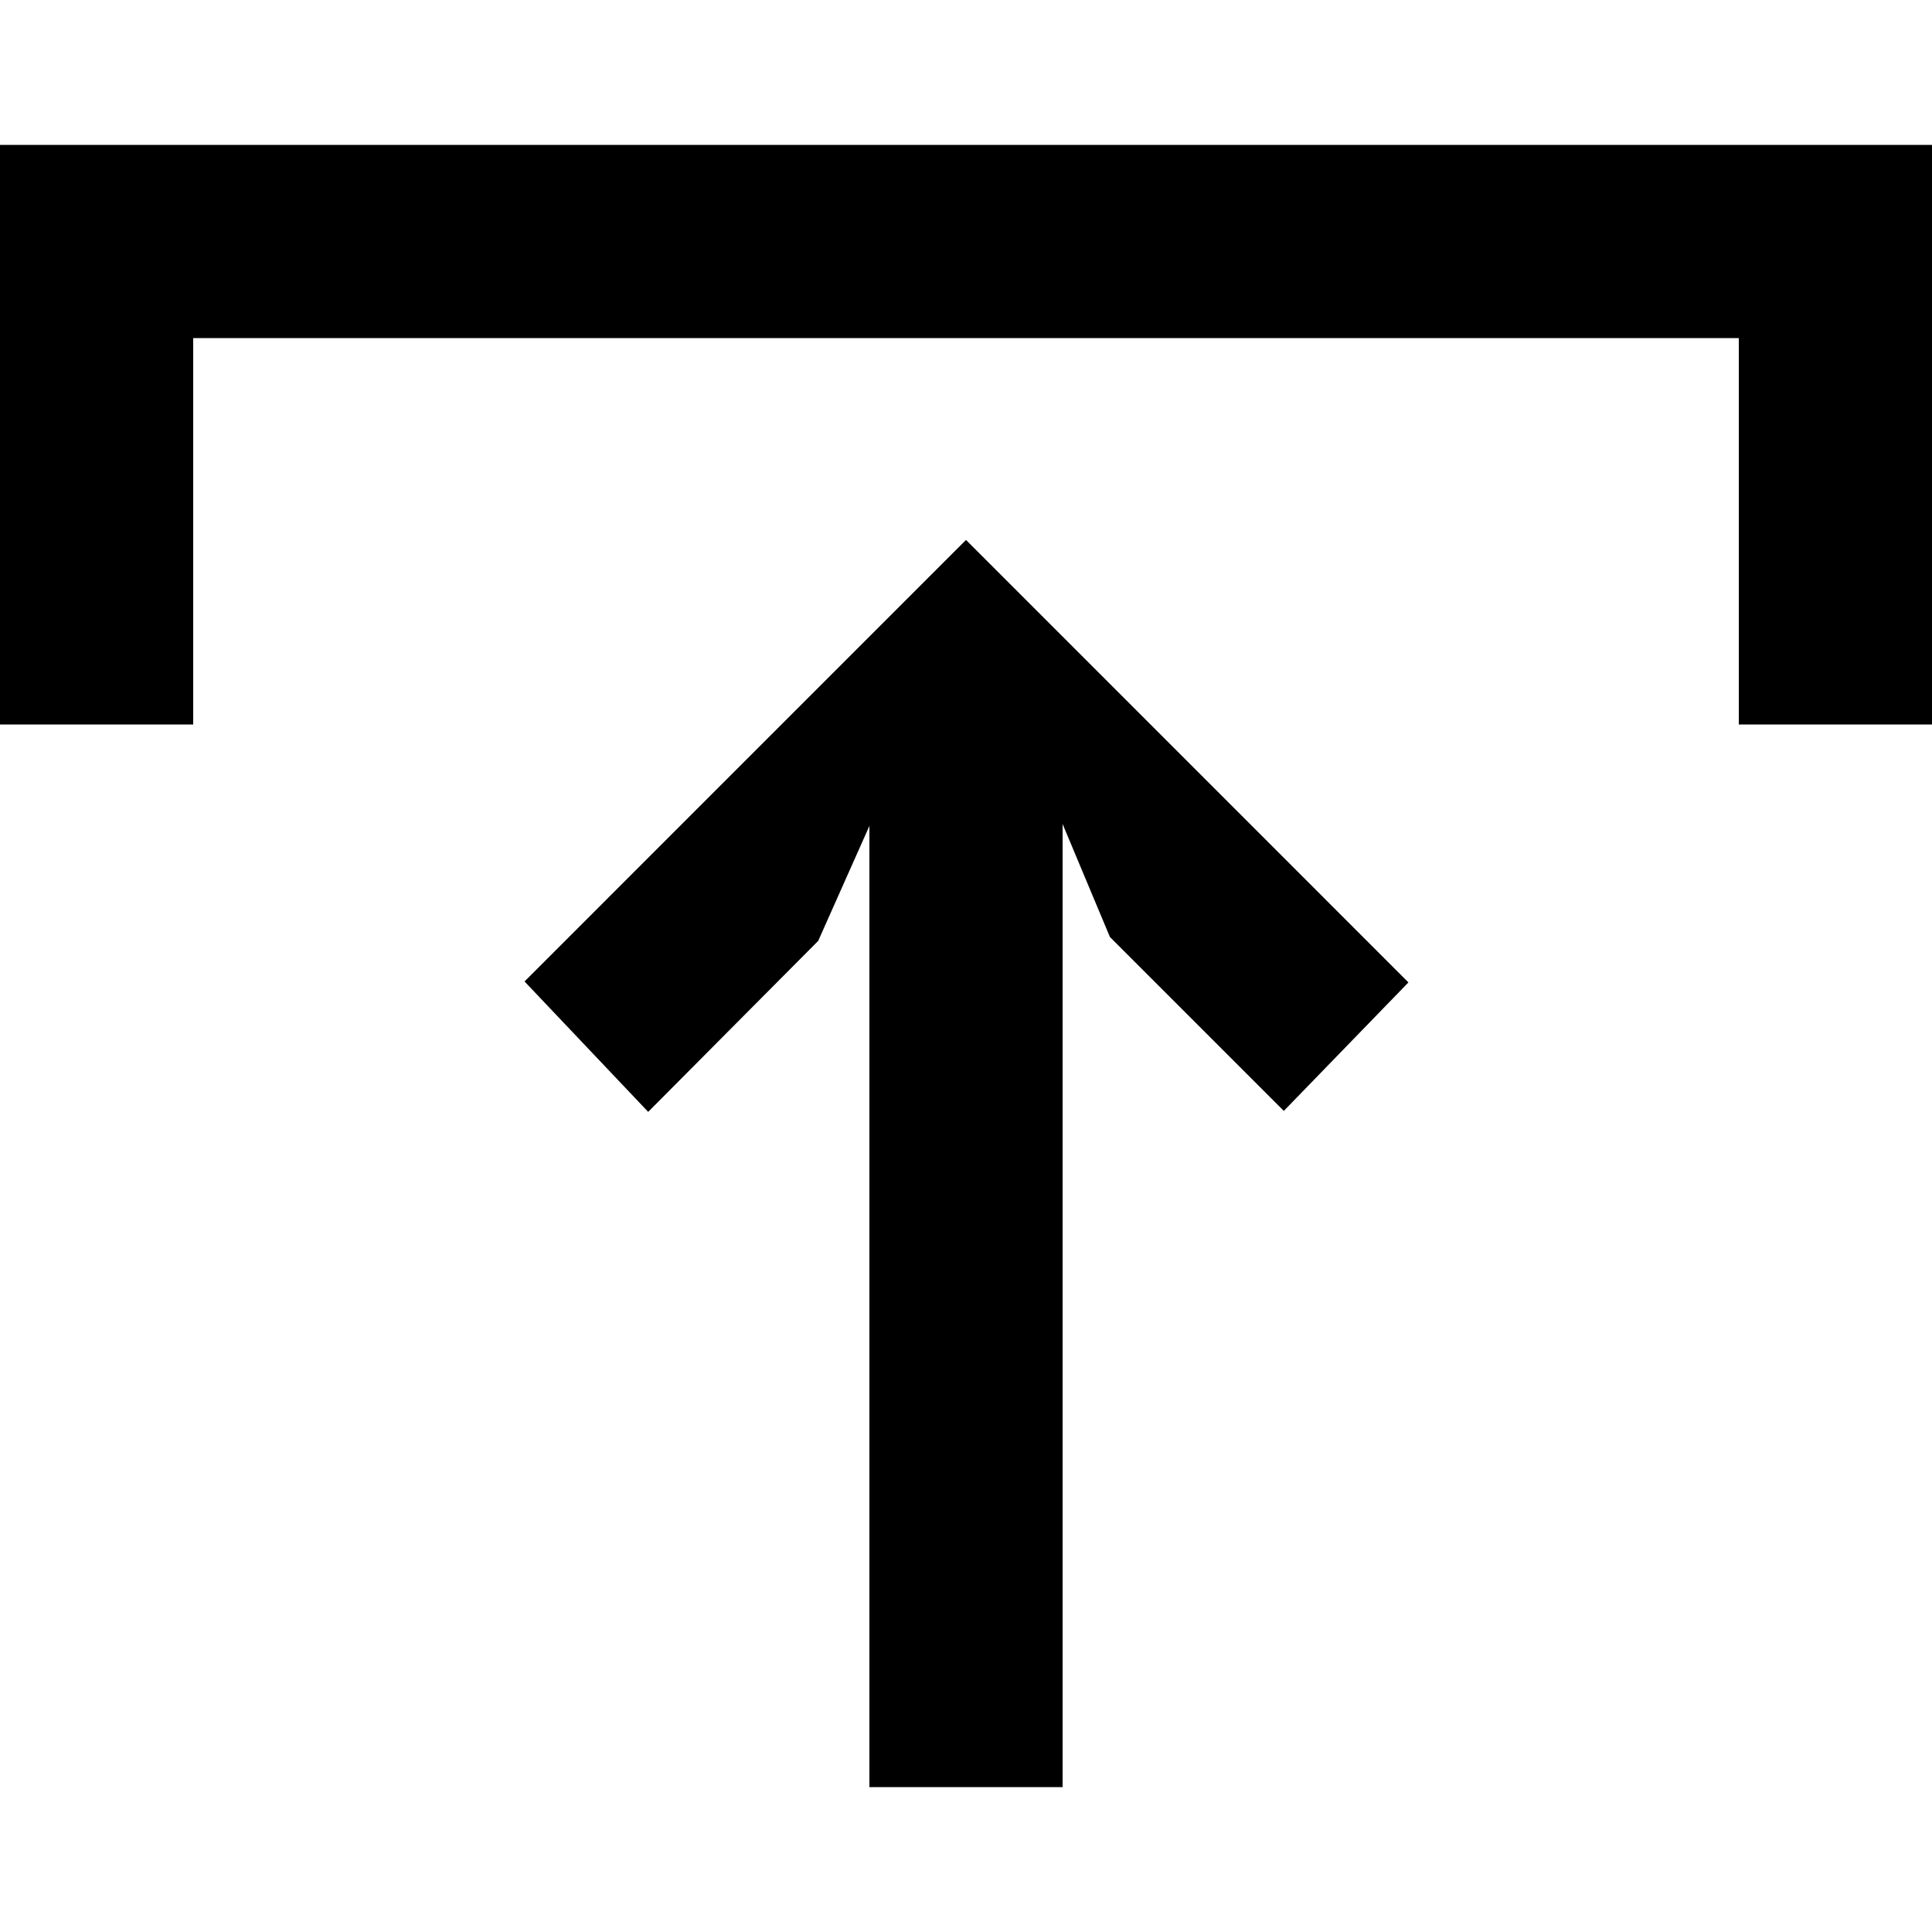
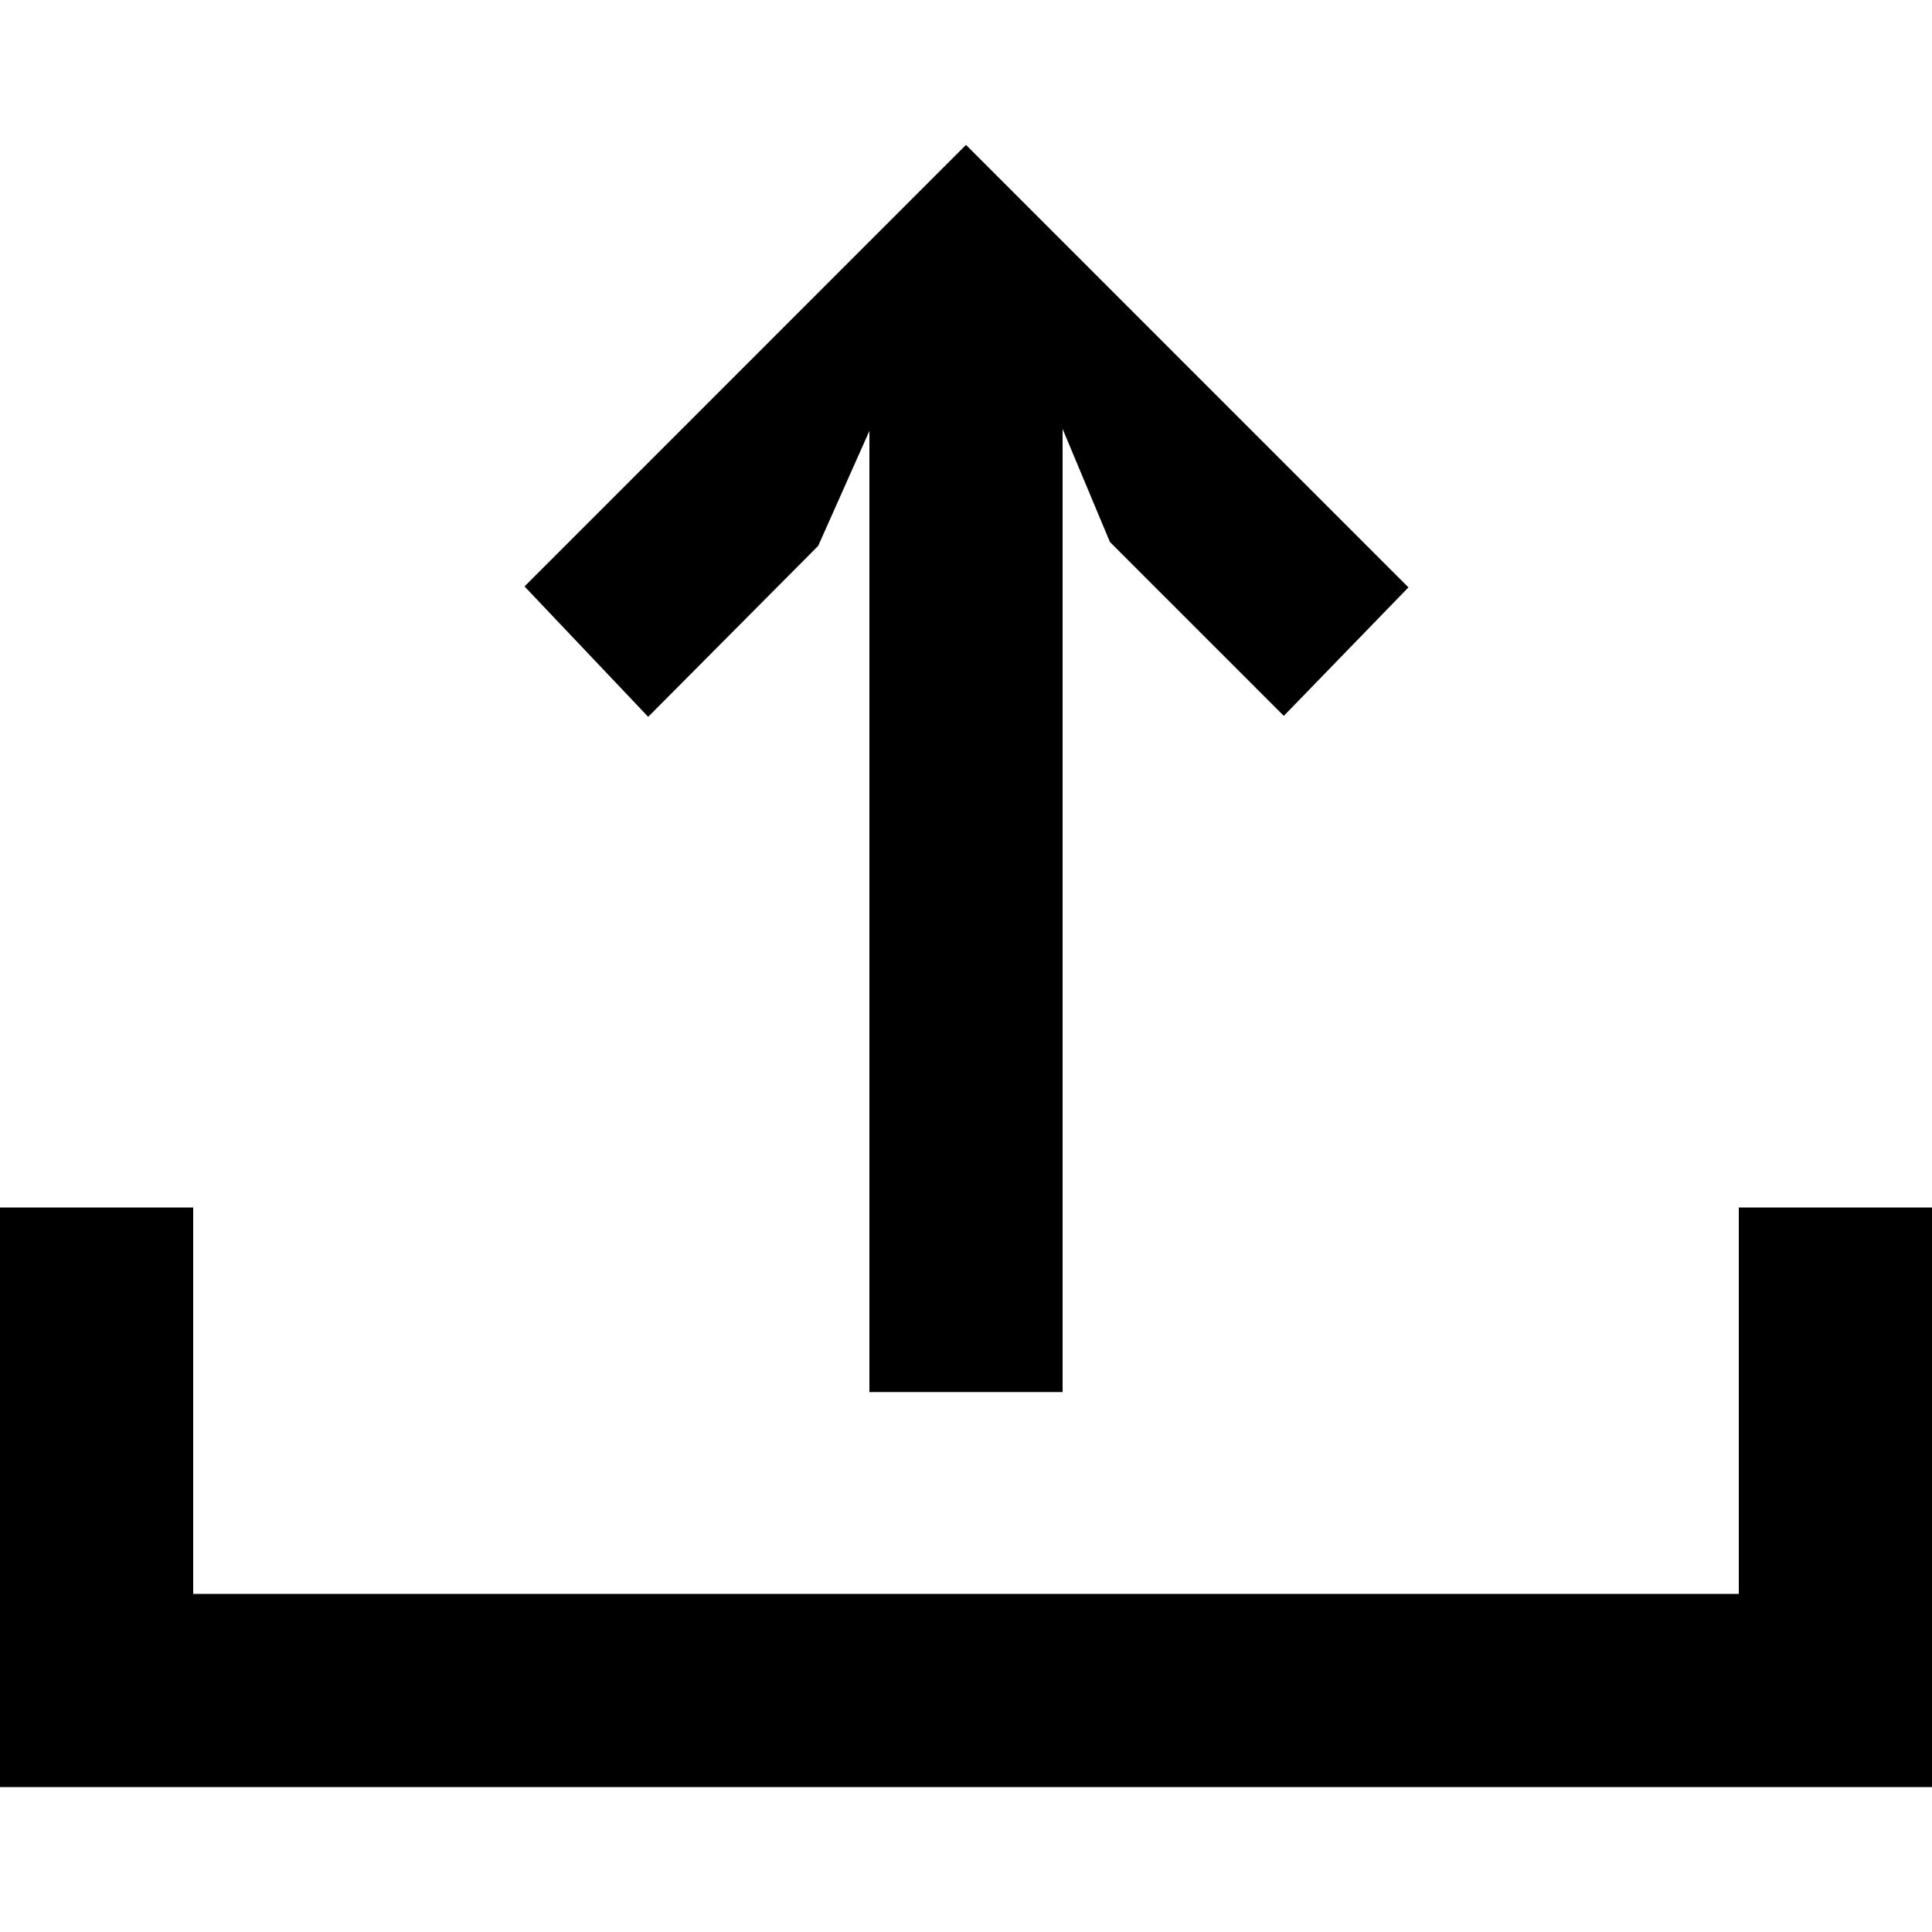
- <svg xmlns="http://www.w3.org/2000/svg" version="1.1" width="32" height="32" viewBox="0 0 32 32">
-   <path d="M23.328 16.272l-7.328-7.329-7.312 7.313 2.048 2.16 2.816-2.832 0.848-1.904v15.92h3.2v-15.952l0.784 1.872 2.88 2.88z" />
-   <path d="M32 12v-9.6h-32v9.6h3.2v-6.4h25.6v6.4z" />
+ <svg xmlns="http://www.w3.org/2000/svg" version="1.1" id="Layer_1" x="0px" y="0px" width="32px" height="32px" viewBox="0 0 32 32" enable-background="new 0 0 32 32" xml:space="preserve">
+   <path d="M23.328,9.729L16,2.4L8.688,9.713l2.048,2.16l2.816-2.832L14.4,7.137v15.92h3.2V7.105l0.784,1.872l2.88,2.88L23.328,9.729z" />
+   <path d="M28.8,20v6.4H3.2V20H0v9.6h32V20H28.8z" />
</svg>
